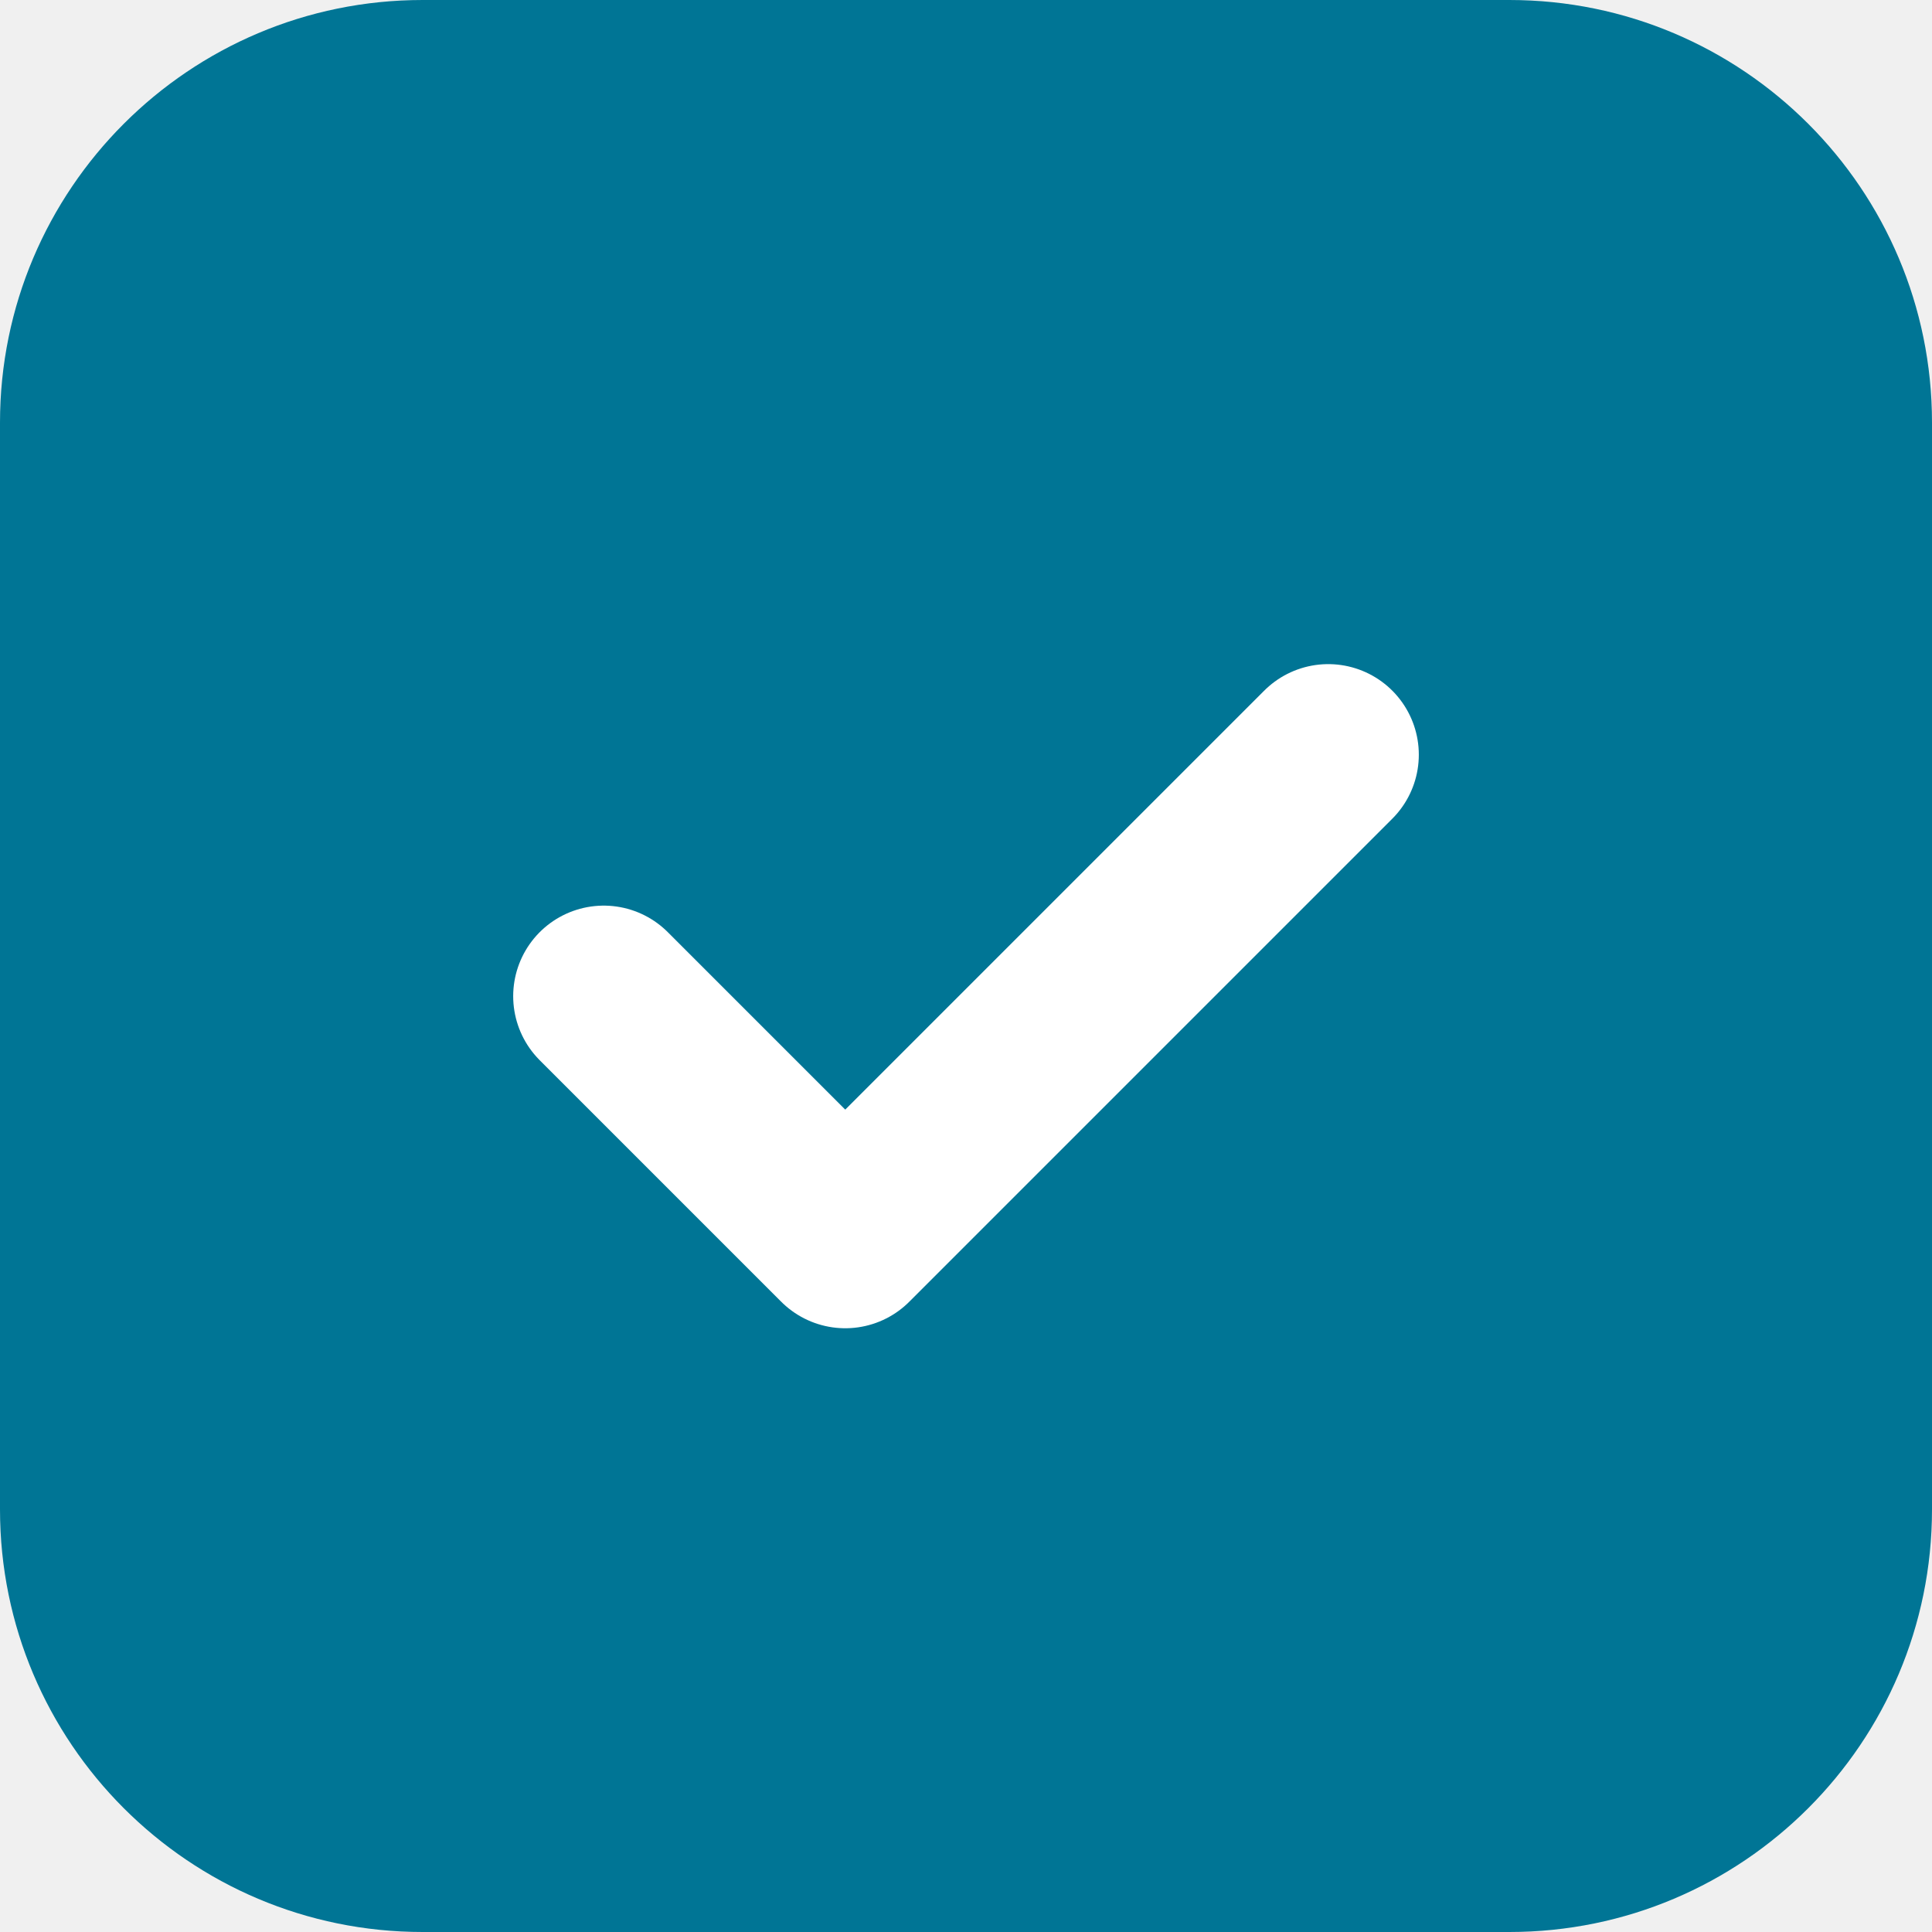
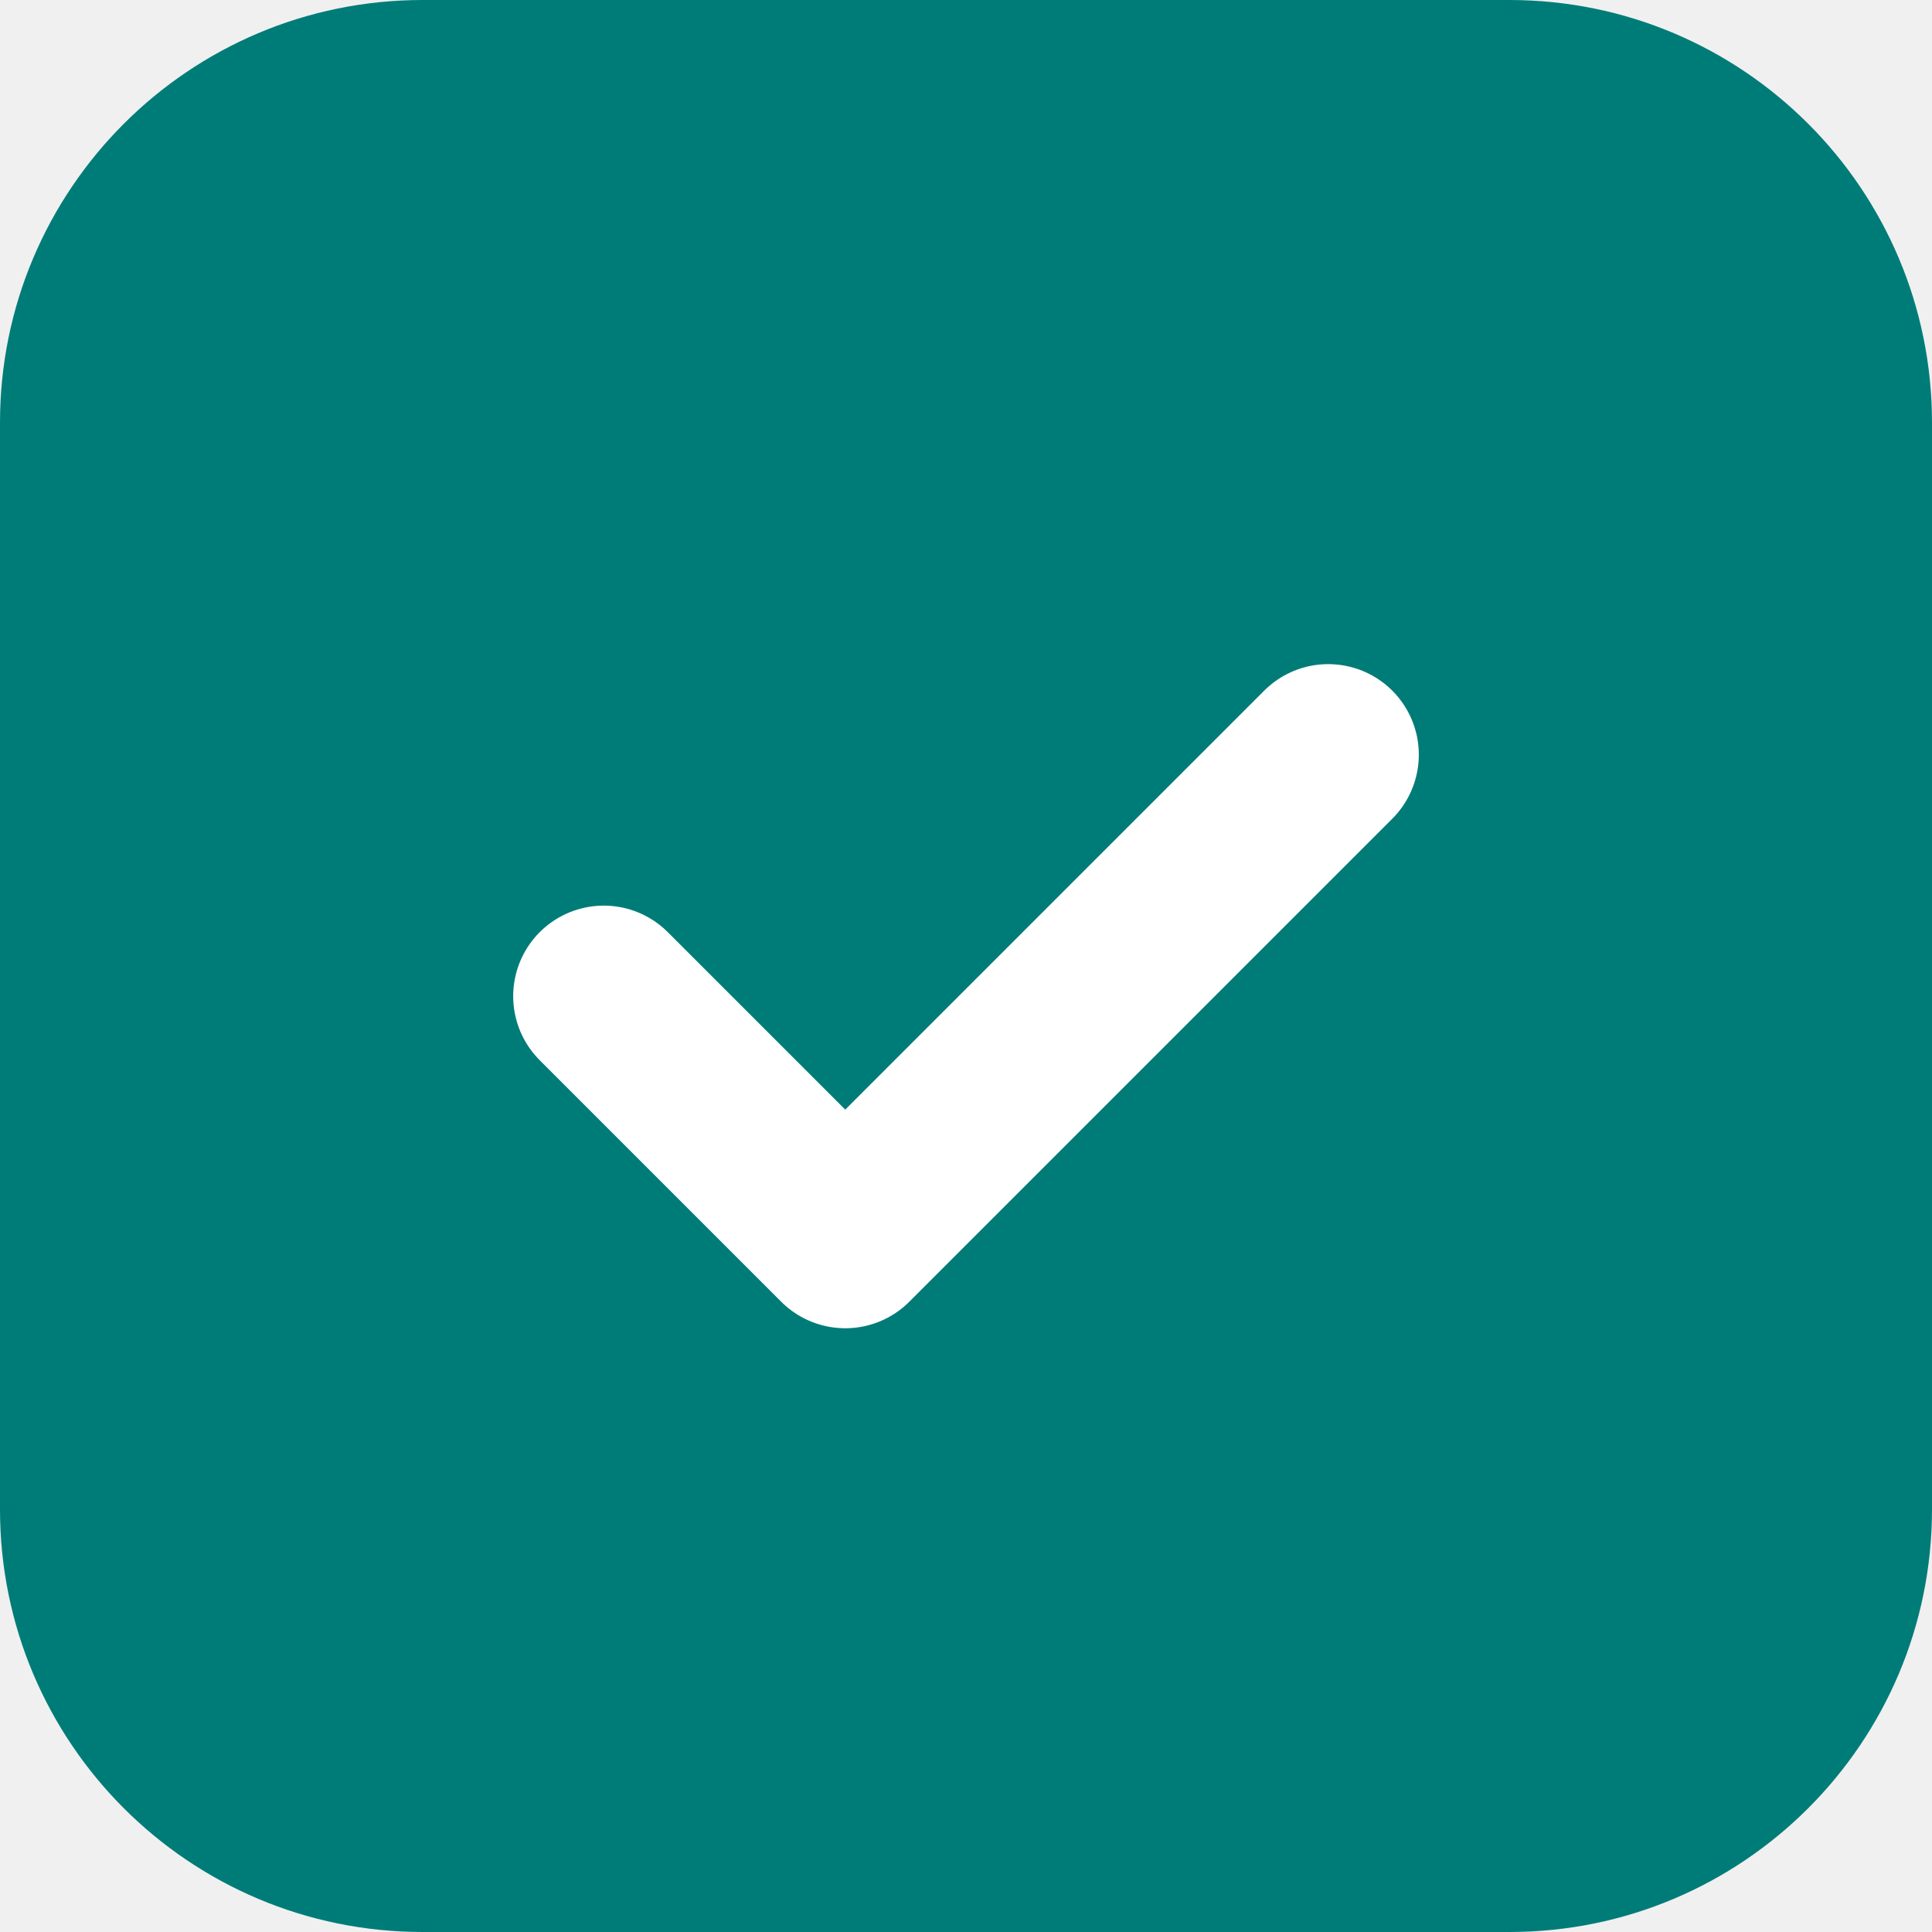
<svg xmlns="http://www.w3.org/2000/svg" viewBox="0 0 32 32" role="img" aria-label="Safepoint">
-   <rect width="32" height="32" rx="7" fill="#007595" />
+   <rect width="32" height="32" rx="7" fill="#007c78" />
  <path d="M10 16.5l4 4 8-8" fill="none" stroke="#fff" stroke-width="3" stroke-linecap="round" stroke-linejoin="round" />
</svg>
